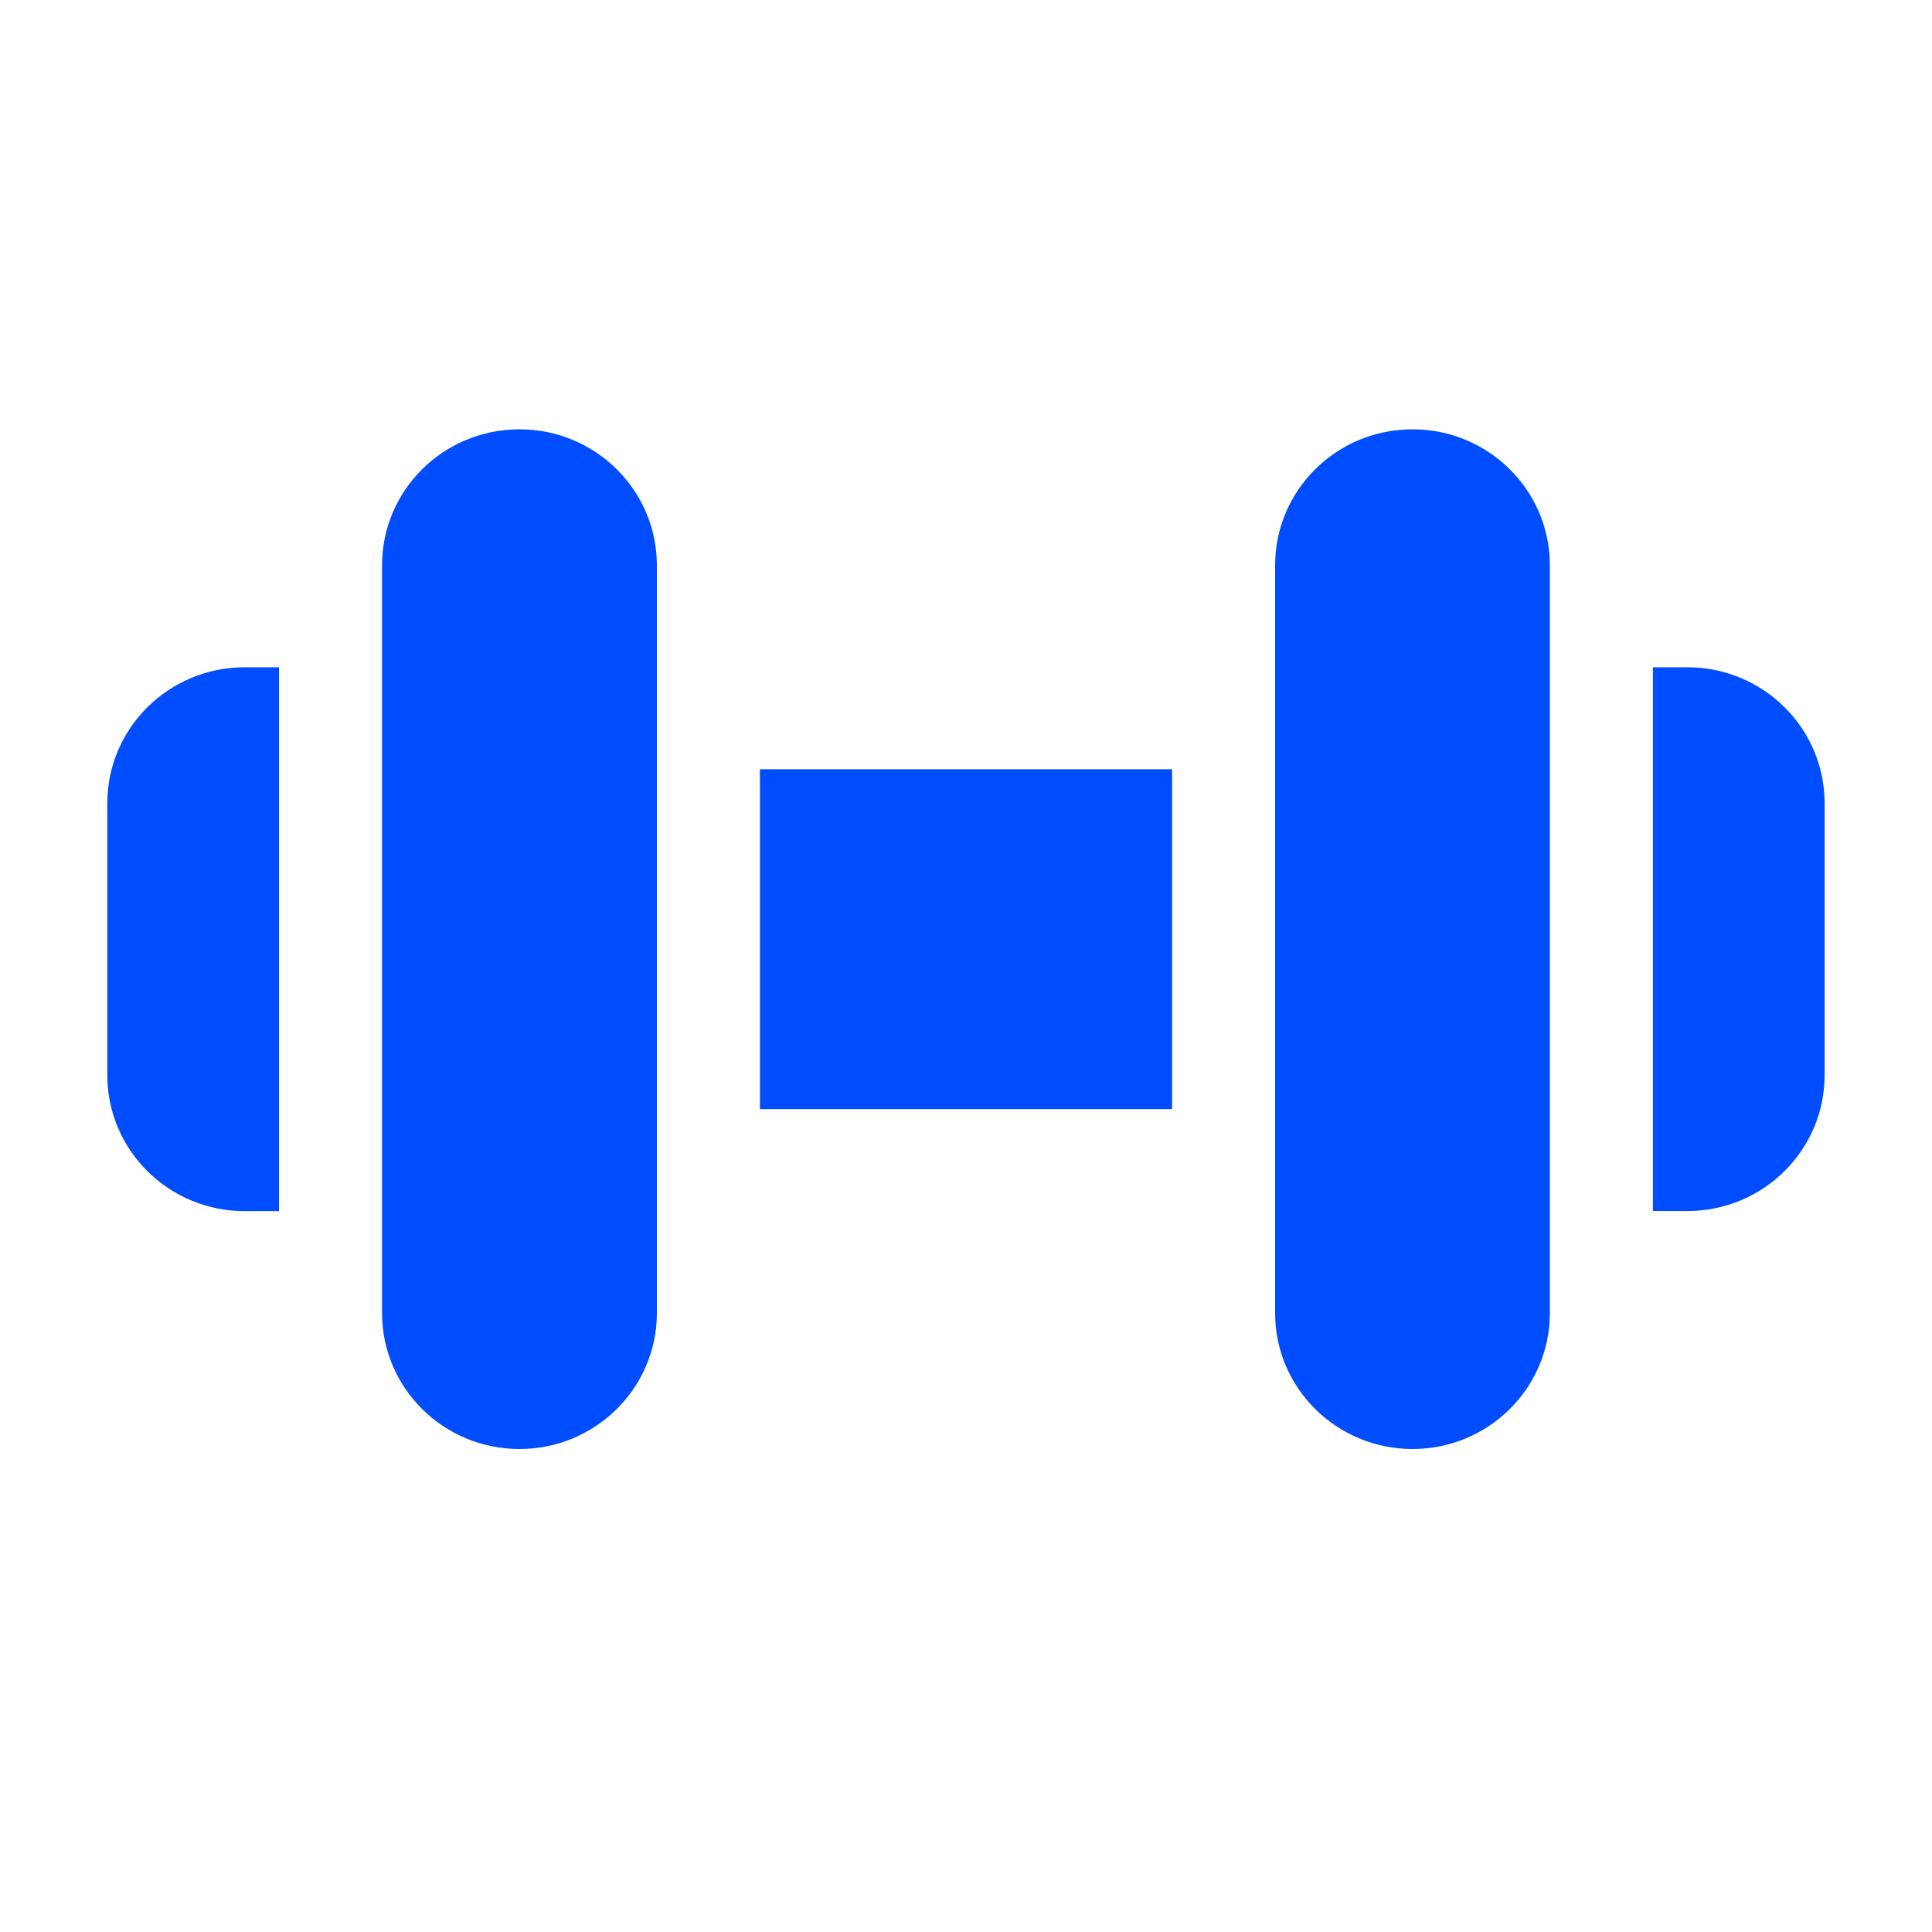
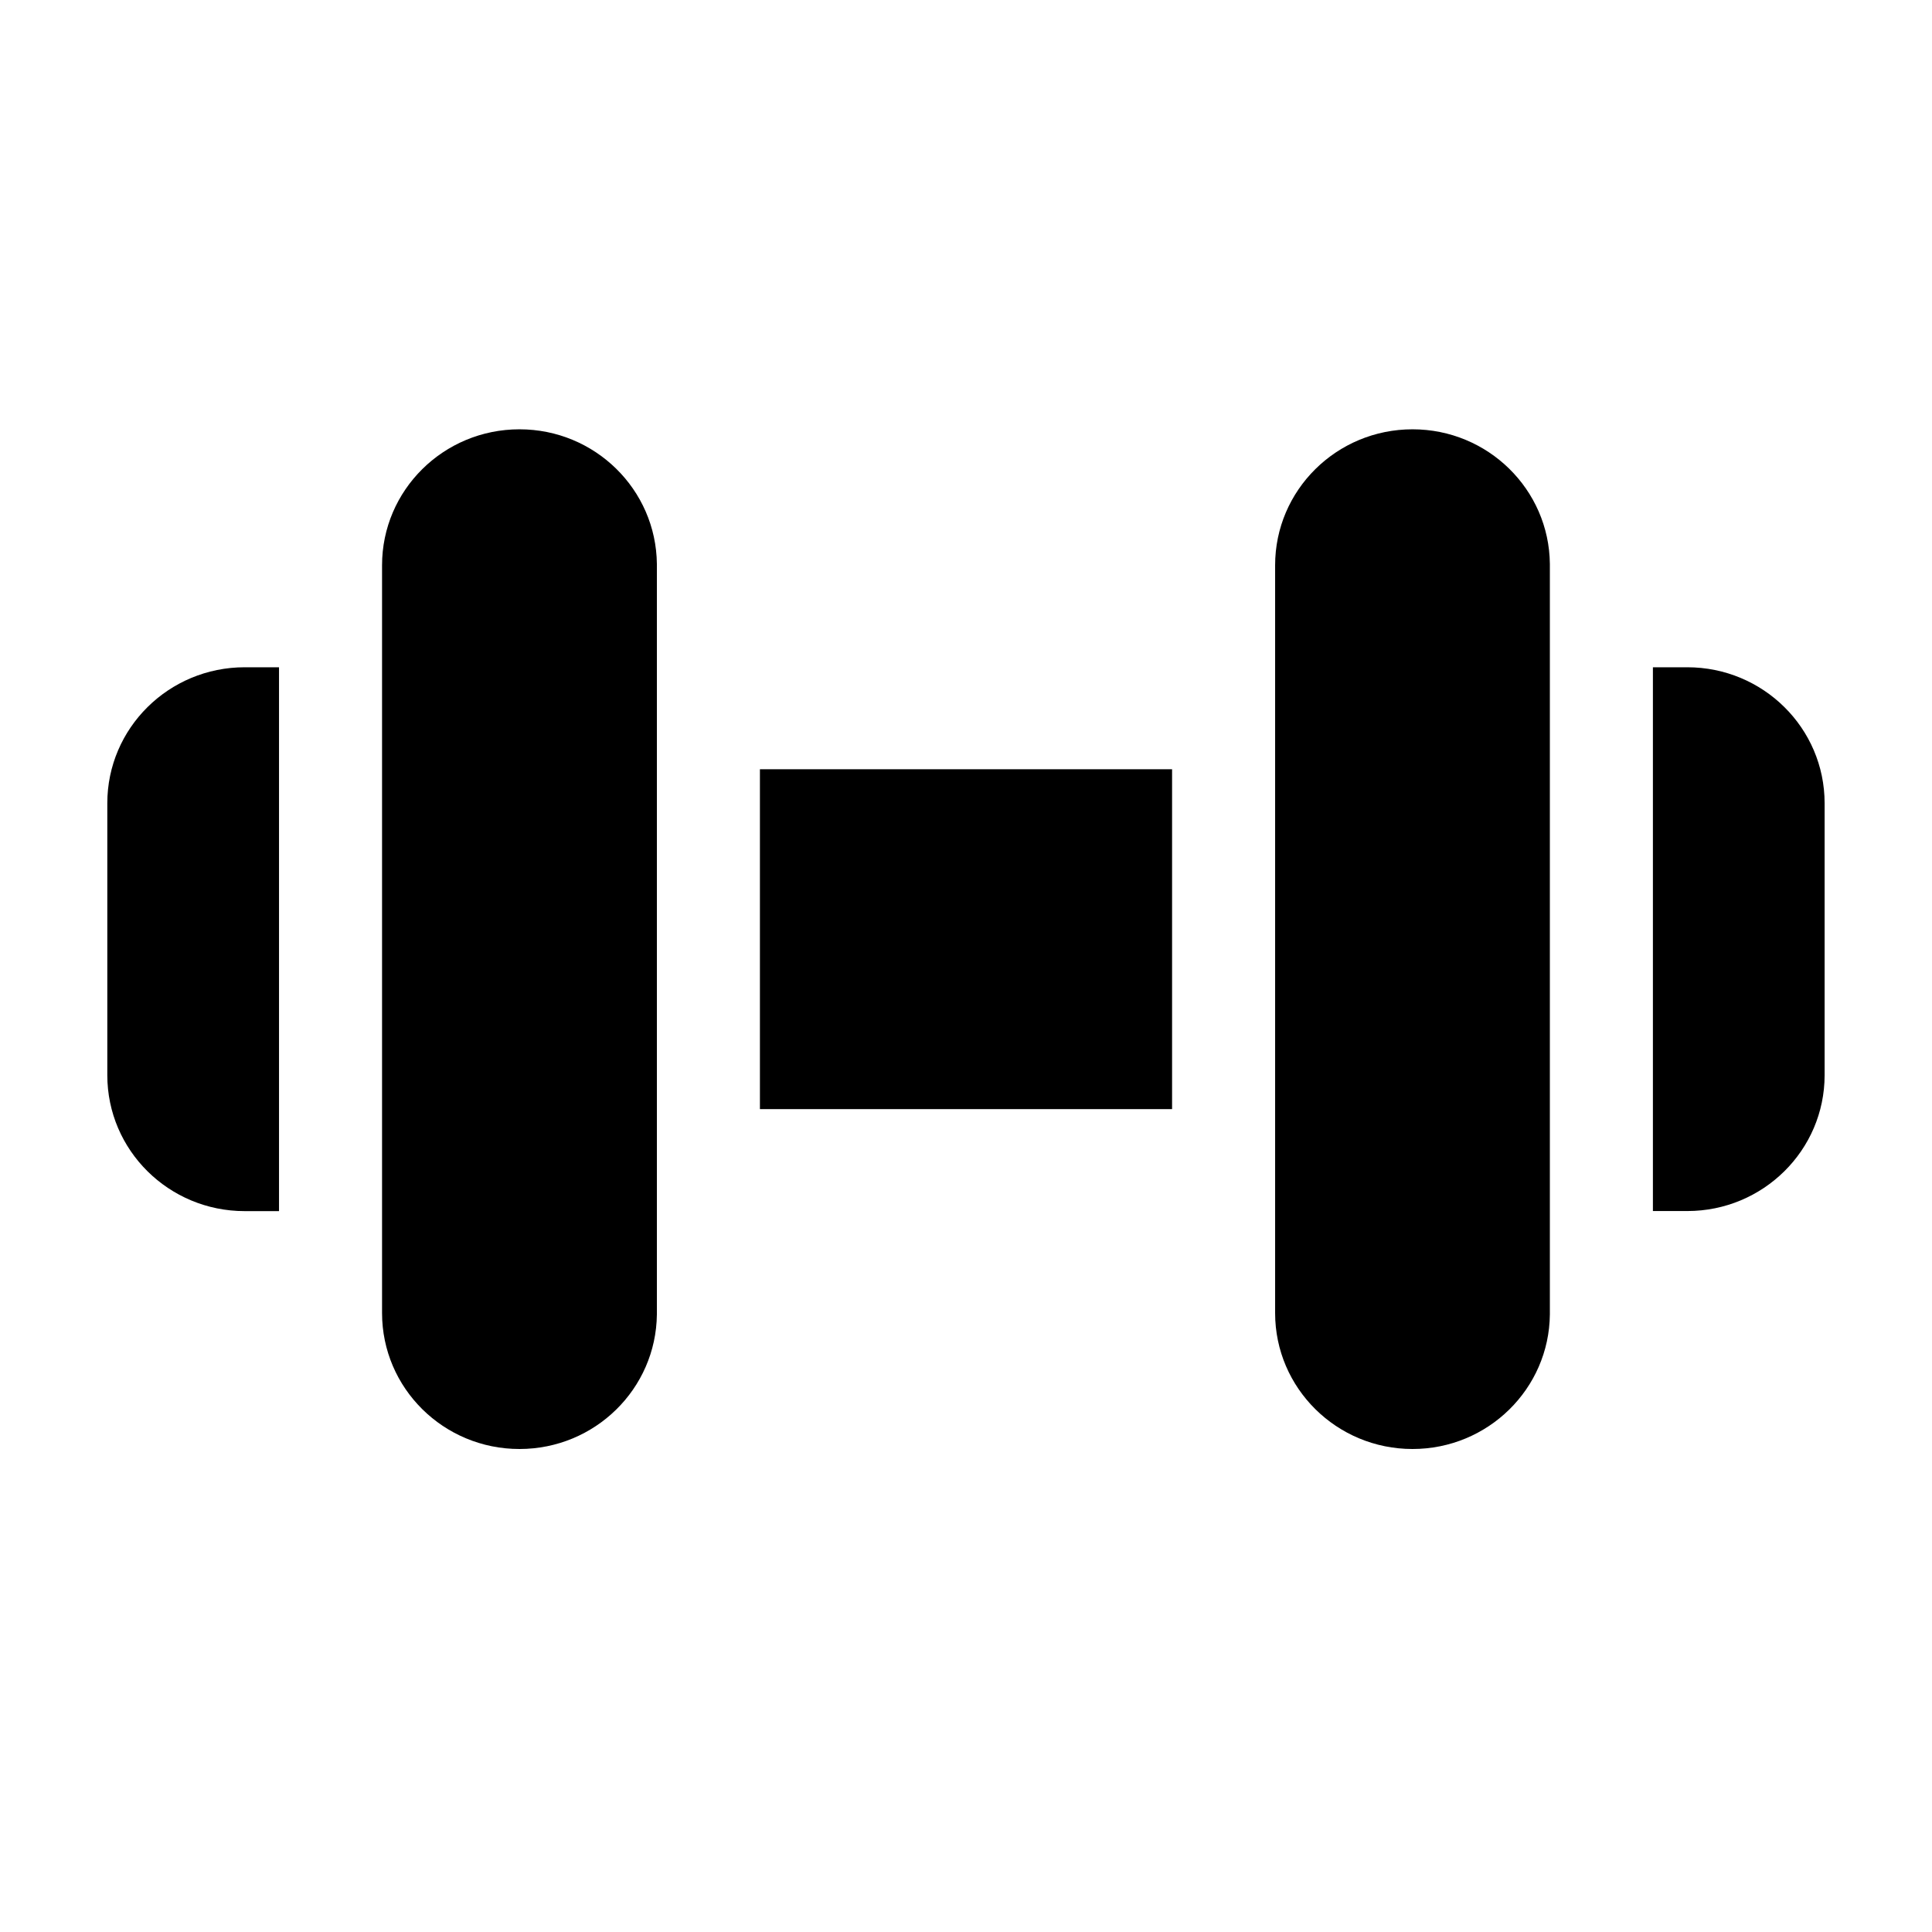
<svg xmlns="http://www.w3.org/2000/svg" width="24" height="24" viewBox="0 0 24 24" fill="none">
-   <path fill-rule="evenodd" clip-rule="evenodd" d="M22.666 9.978C22.666 9.045 21.902 8.289 20.96 8.289L20.533 8.289L20.533 15.044L20.96 15.044C21.902 15.044 22.666 14.288 22.666 13.356L22.666 9.978ZM17.547 5.333C18.483 5.333 19.244 6.08 19.253 7.006L19.253 16.328C19.244 17.253 18.483 18 17.547 18C16.604 18 15.84 17.244 15.84 16.311L15.84 13.778L15.84 13.778L15.84 9.556L15.84 9.556L15.84 7.022C15.84 6.089 16.604 5.333 17.547 5.333ZM14.56 9.556L9.44 9.556L9.44 13.778L14.56 13.778L14.56 9.556ZM6.453 5.333C7.39 5.333 8.15 6.08 8.16 7.006L8.16 16.328C8.15 17.253 7.39 18 6.453 18C5.51 18 4.746 17.244 4.746 16.311L4.746 15.045L4.746 15.045L4.746 8.289L4.746 8.289L4.746 7.022C4.746 6.089 5.51 5.333 6.453 5.333ZM3.466 8.289L3.04 8.289C2.097 8.289 1.333 9.045 1.333 9.978L1.333 13.356C1.333 14.289 2.097 15.045 3.04 15.045L3.466 15.045L3.466 8.289Z" fill="#004DFF" style="fill:#004DFF;fill:color(display-p3 0 0.3 1);fill-opacity:1;" />
+   <path fill-rule="evenodd" clip-rule="evenodd" d="M22.666 9.978C22.666 9.045 21.902 8.289 20.96 8.289L20.533 8.289L20.533 15.044L20.96 15.044C21.902 15.044 22.666 14.288 22.666 13.356L22.666 9.978ZM17.547 5.333C18.483 5.333 19.244 6.08 19.253 7.006L19.253 16.328C19.244 17.253 18.483 18 17.547 18C16.604 18 15.84 17.244 15.84 16.311L15.84 13.778L15.84 13.778L15.84 9.556L15.84 9.556L15.84 7.022C15.84 6.089 16.604 5.333 17.547 5.333ZM14.56 9.556L9.44 9.556L9.44 13.778L14.56 13.778L14.56 9.556ZM6.453 5.333C7.39 5.333 8.15 6.08 8.16 7.006L8.16 16.328C8.15 17.253 7.39 18 6.453 18C5.51 18 4.746 17.244 4.746 16.311L4.746 15.045L4.746 15.045L4.746 8.289L4.746 8.289L4.746 7.022C4.746 6.089 5.51 5.333 6.453 5.333ZM3.466 8.289L3.04 8.289C2.097 8.289 1.333 9.045 1.333 9.978L1.333 13.356C1.333 14.289 2.097 15.045 3.04 15.045L3.466 15.045L3.466 8.289Z" fill="currentColor" style="fill:currentColor;fill-opacity:1;" />
</svg>
